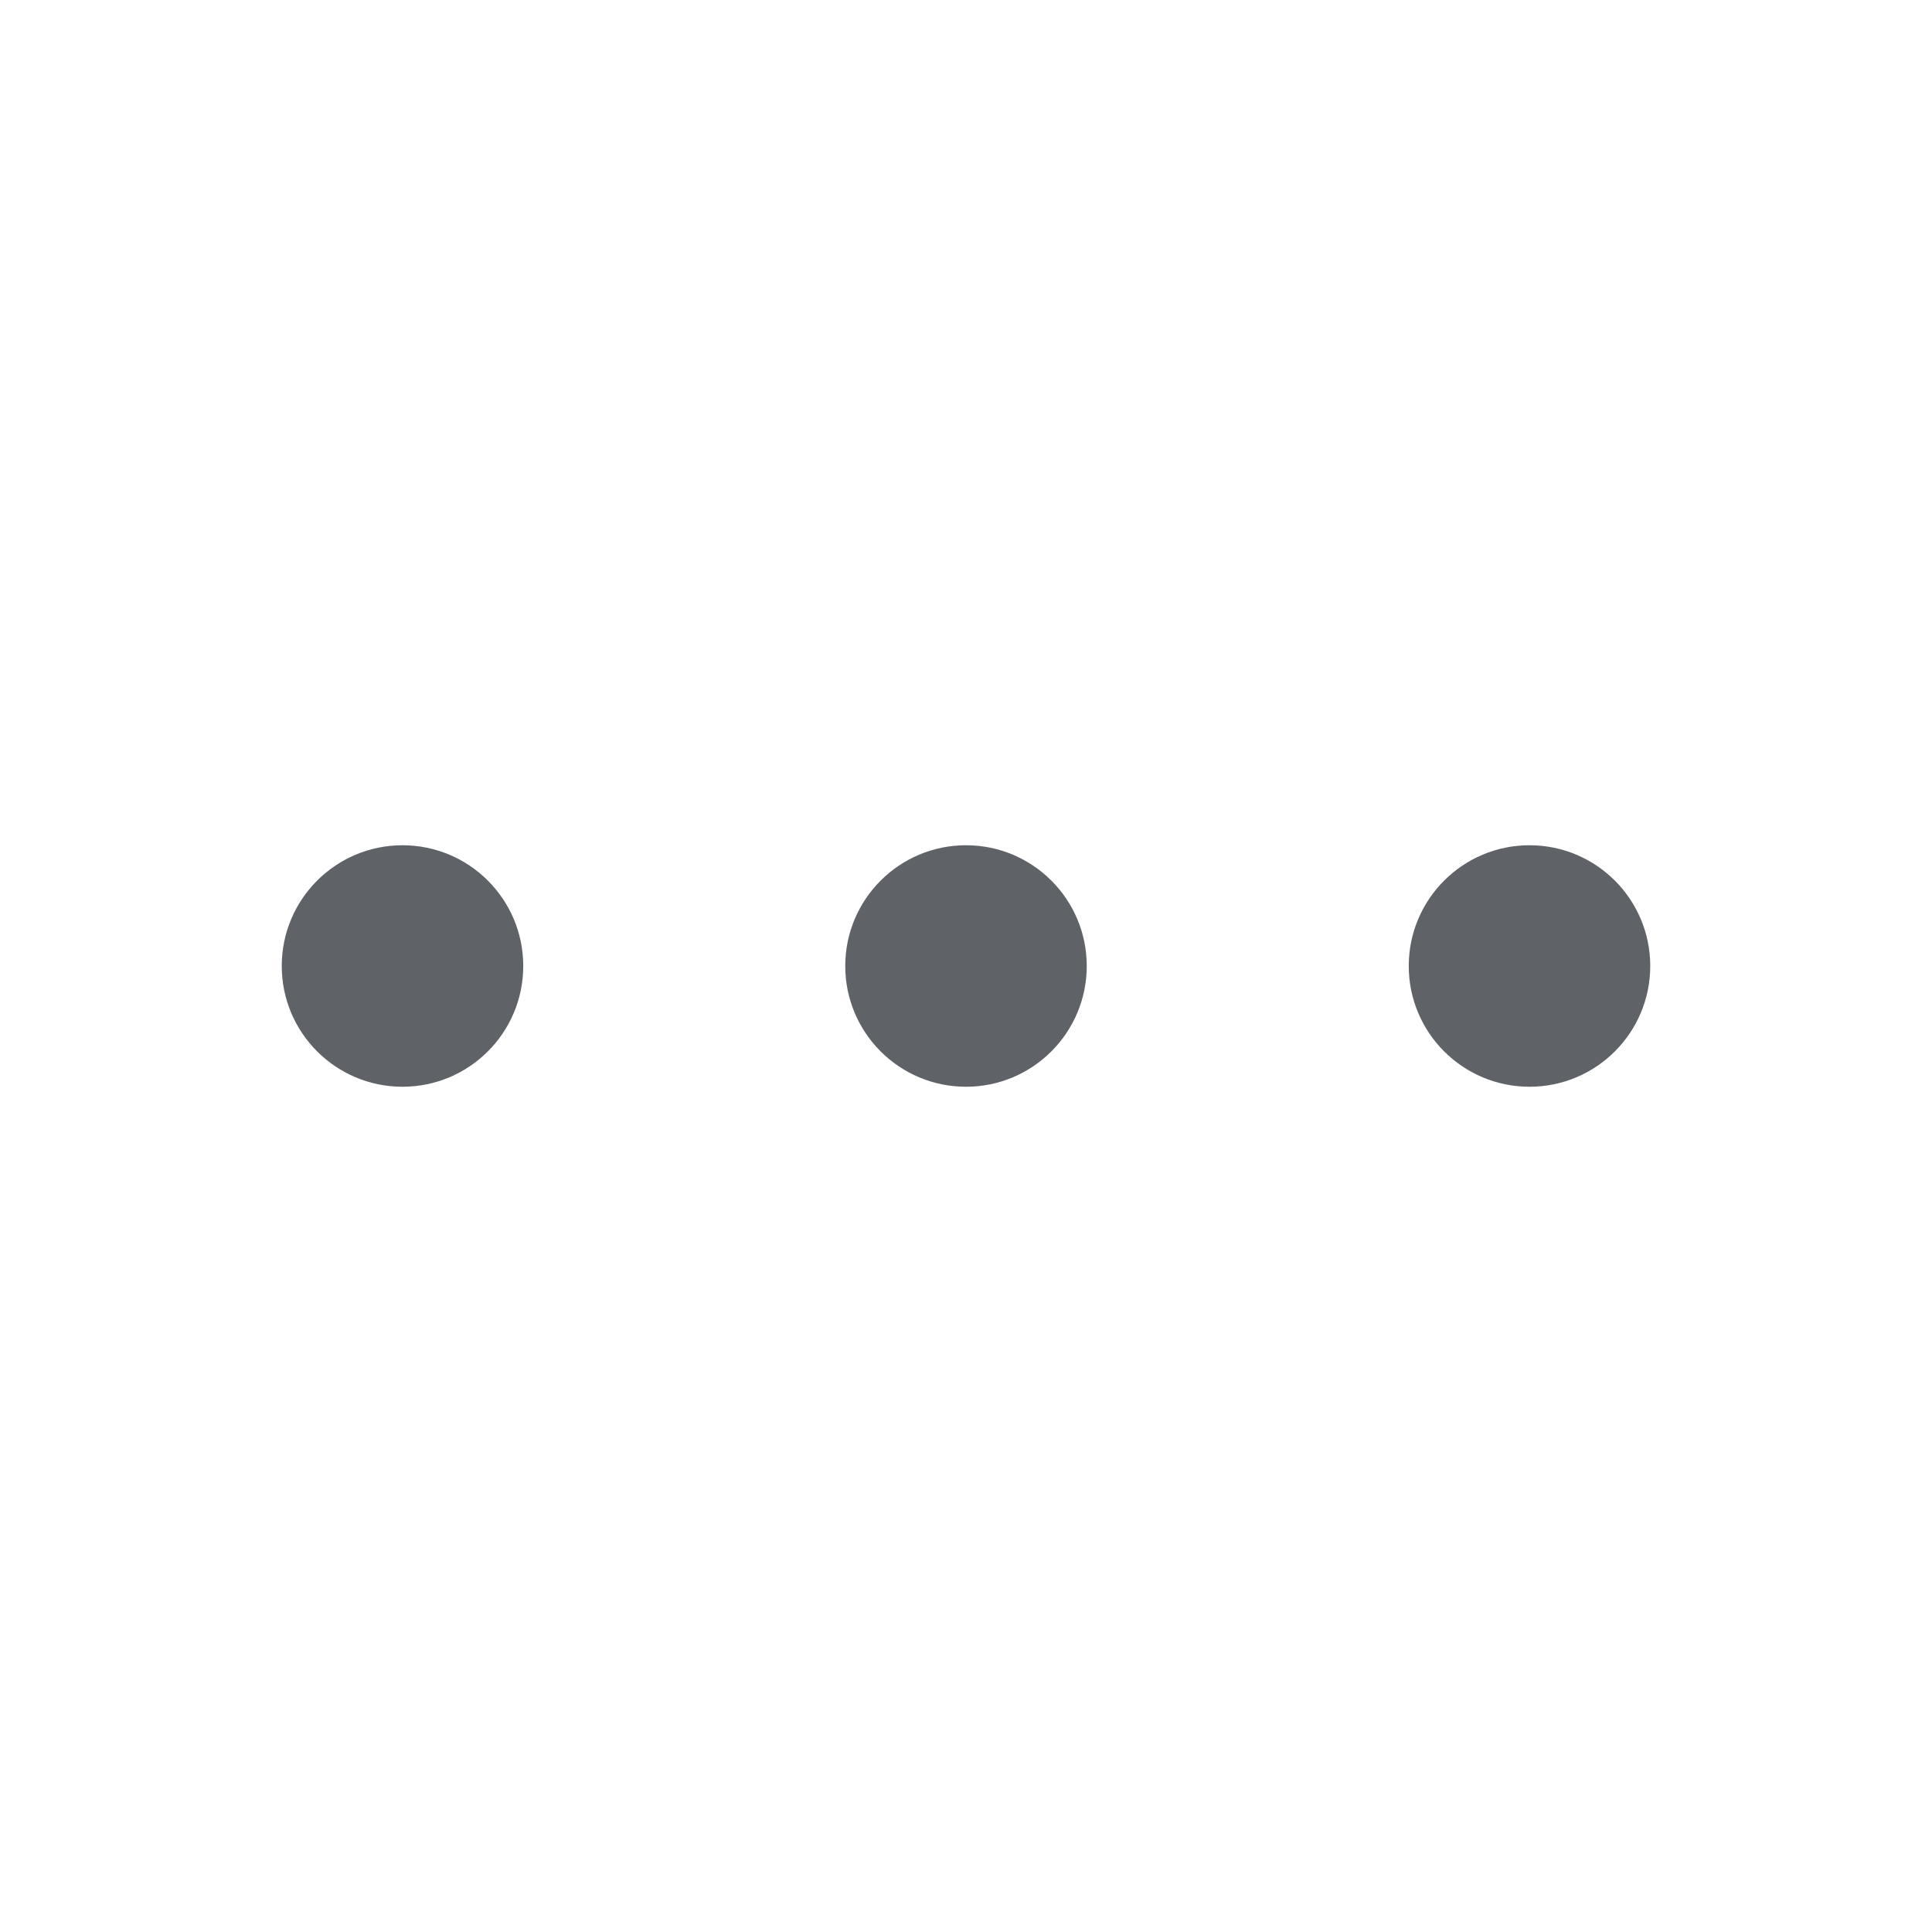
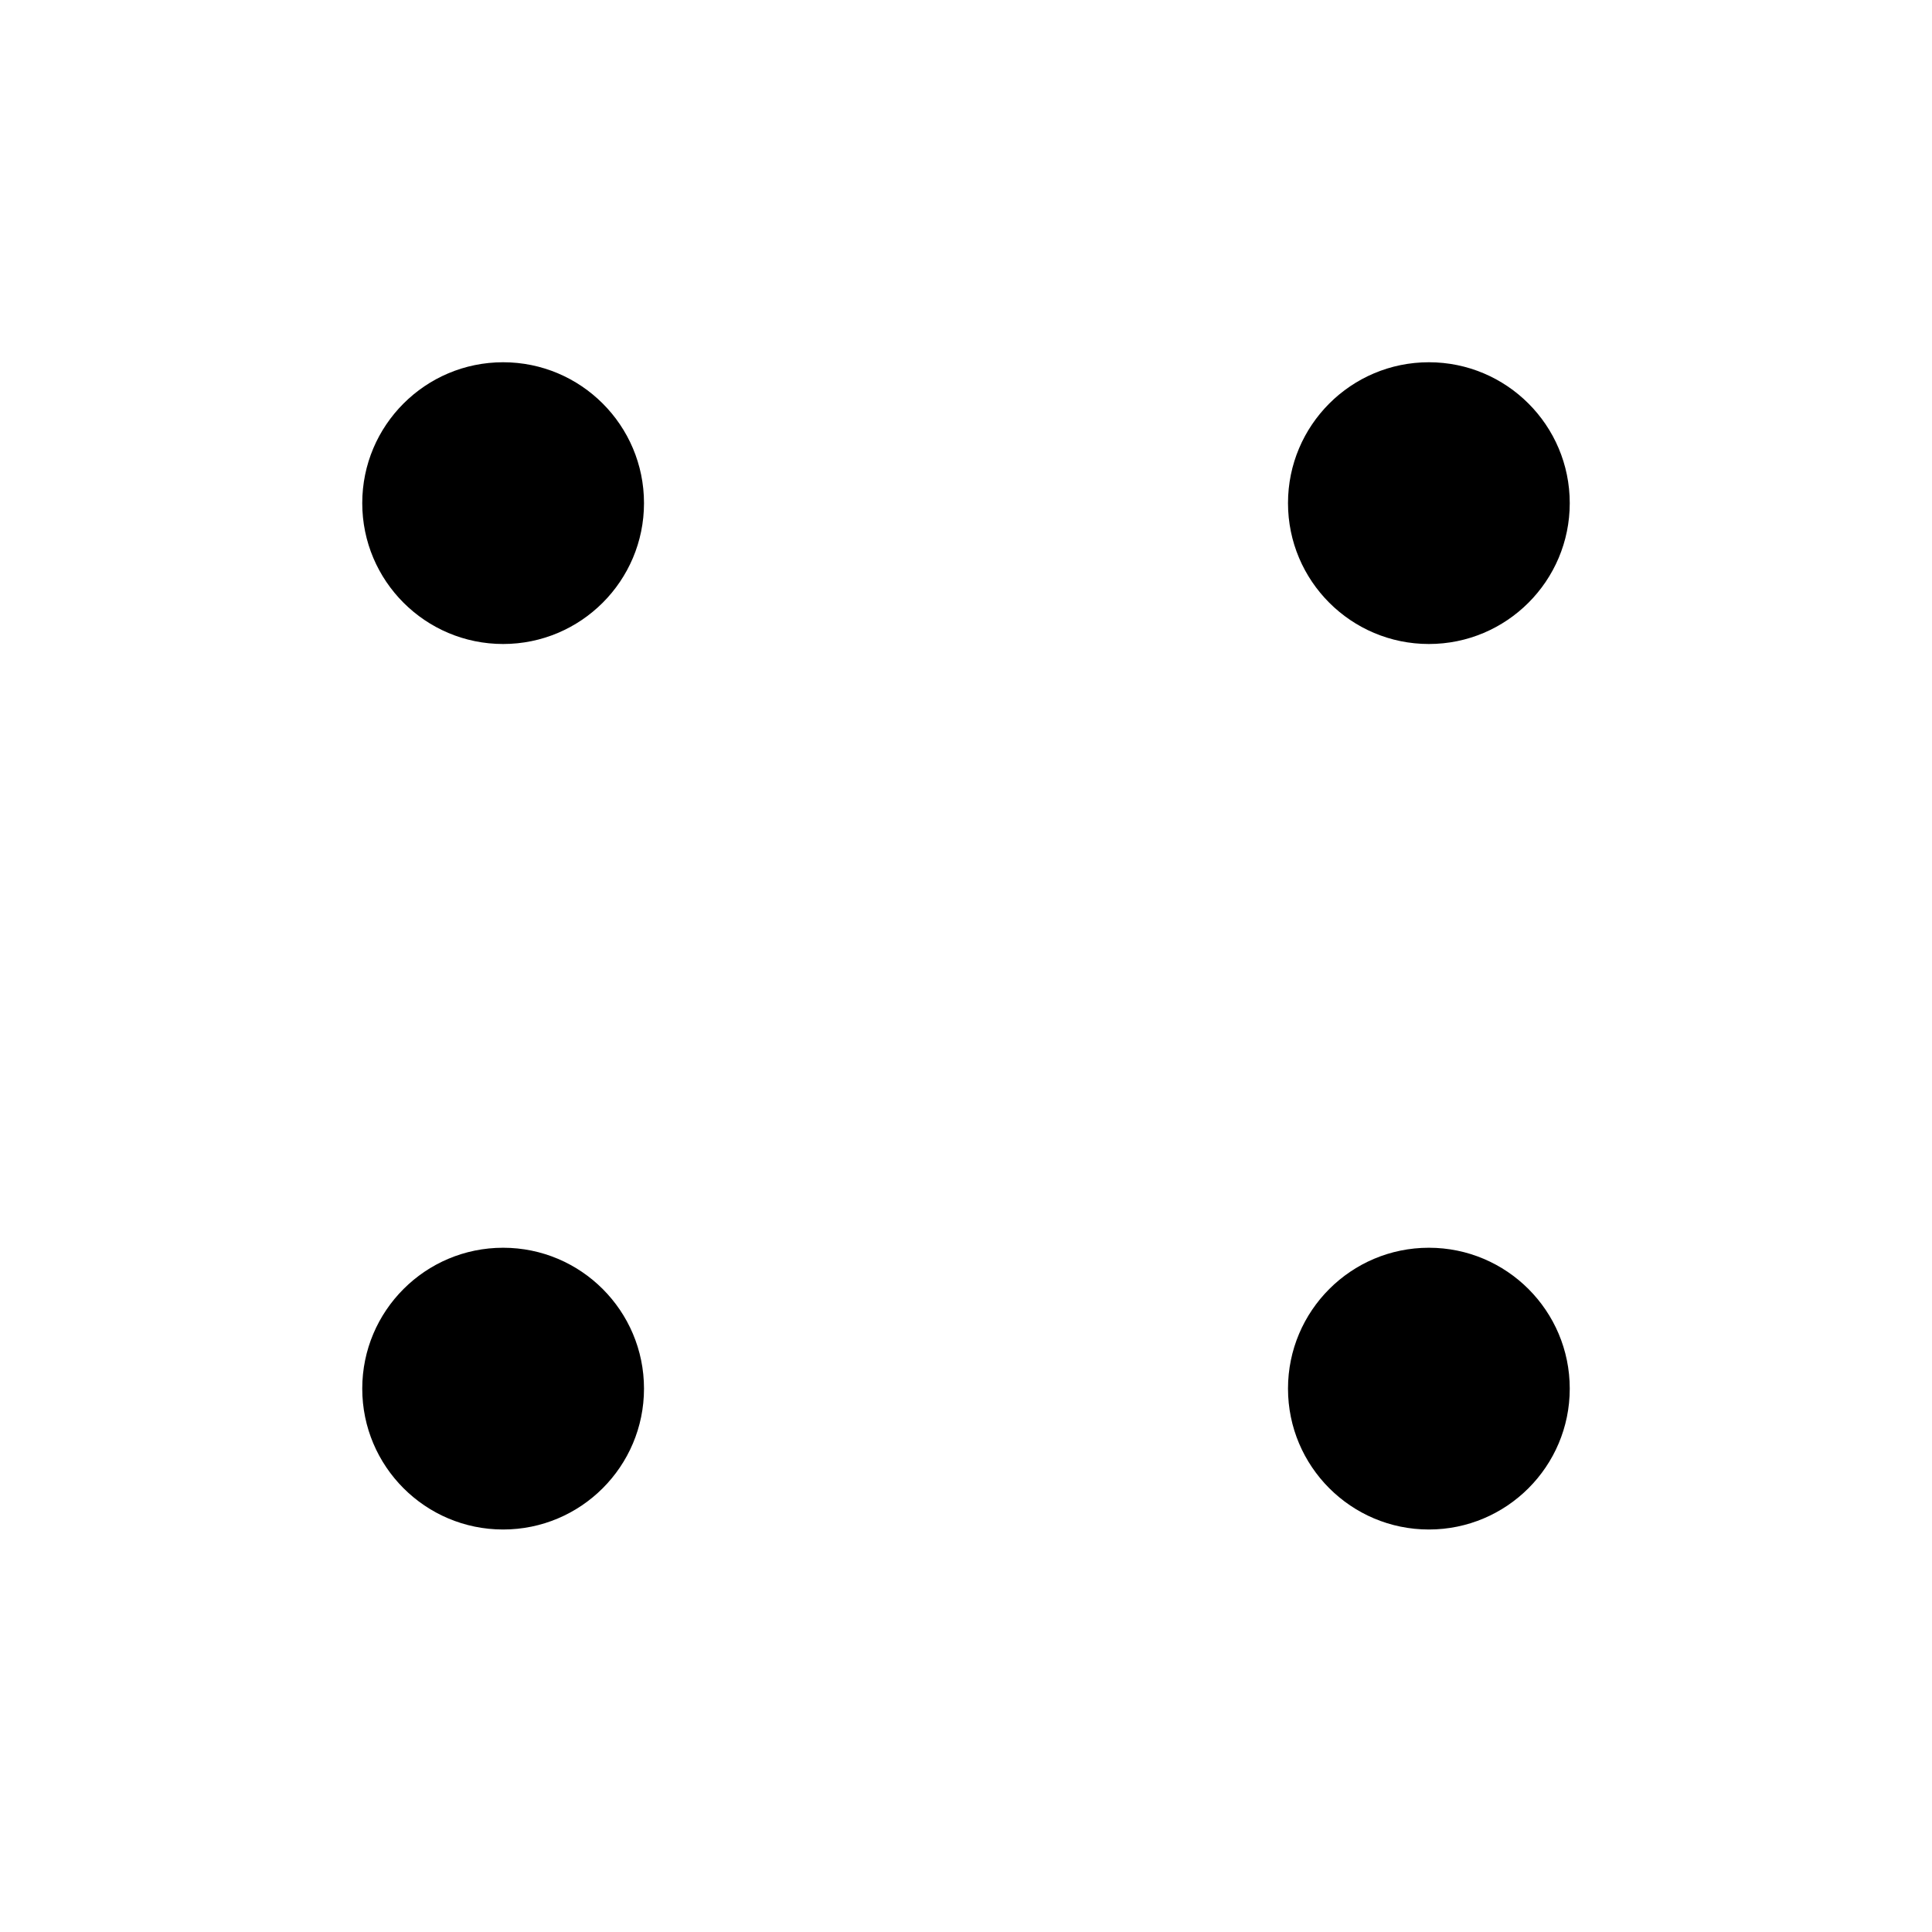
<svg xmlns="http://www.w3.org/2000/svg" width="24" height="24" viewBox="0 0 24 24">
-   <circle cx="5" cy="12" r="1.5" fill="#5F6368" />
-   <circle cx="12" cy="12" r="1.5" fill="#5F6368" />
-   <circle cx="19" cy="12" r="1.5" fill="#5F6368" />
+   <path d="M6.25,15.5 C7.216,15.5 8,16.284 8,17.25 C8,18.216 7.216,19 6.25,19 C5.284,19 4.5,18.216 4.5,17.25 C4.5,16.284 5.284,15.5 6.25,15.5 Z M17.75,15.5 C18.716,15.5 19.5,16.284 19.5,17.25 C19.5,18.216 18.716,19 17.75,19 C16.784,19 16,18.216 16,17.25 C16,16.284 16.784,15.5 17.75,15.5 Z M6.25,4.5 C7.216,4.5 8,5.284 8,6.25 C8,7.216 7.216,8 6.25,8 C5.284,8 4.5,7.216 4.5,6.25 C4.5,5.284 5.284,4.5 6.25,4.5 Z M17.75,4.5 C18.716,4.5 19.5,5.284 19.5,6.25 C19.5,7.216 18.716,8 17.75,8 C16.784,8 16,7.216 16,6.25 C16,5.284 16.784,4.5 17.75,4.5 Z" fill-rule="evenodd" fill="currentColor" />
</svg>
